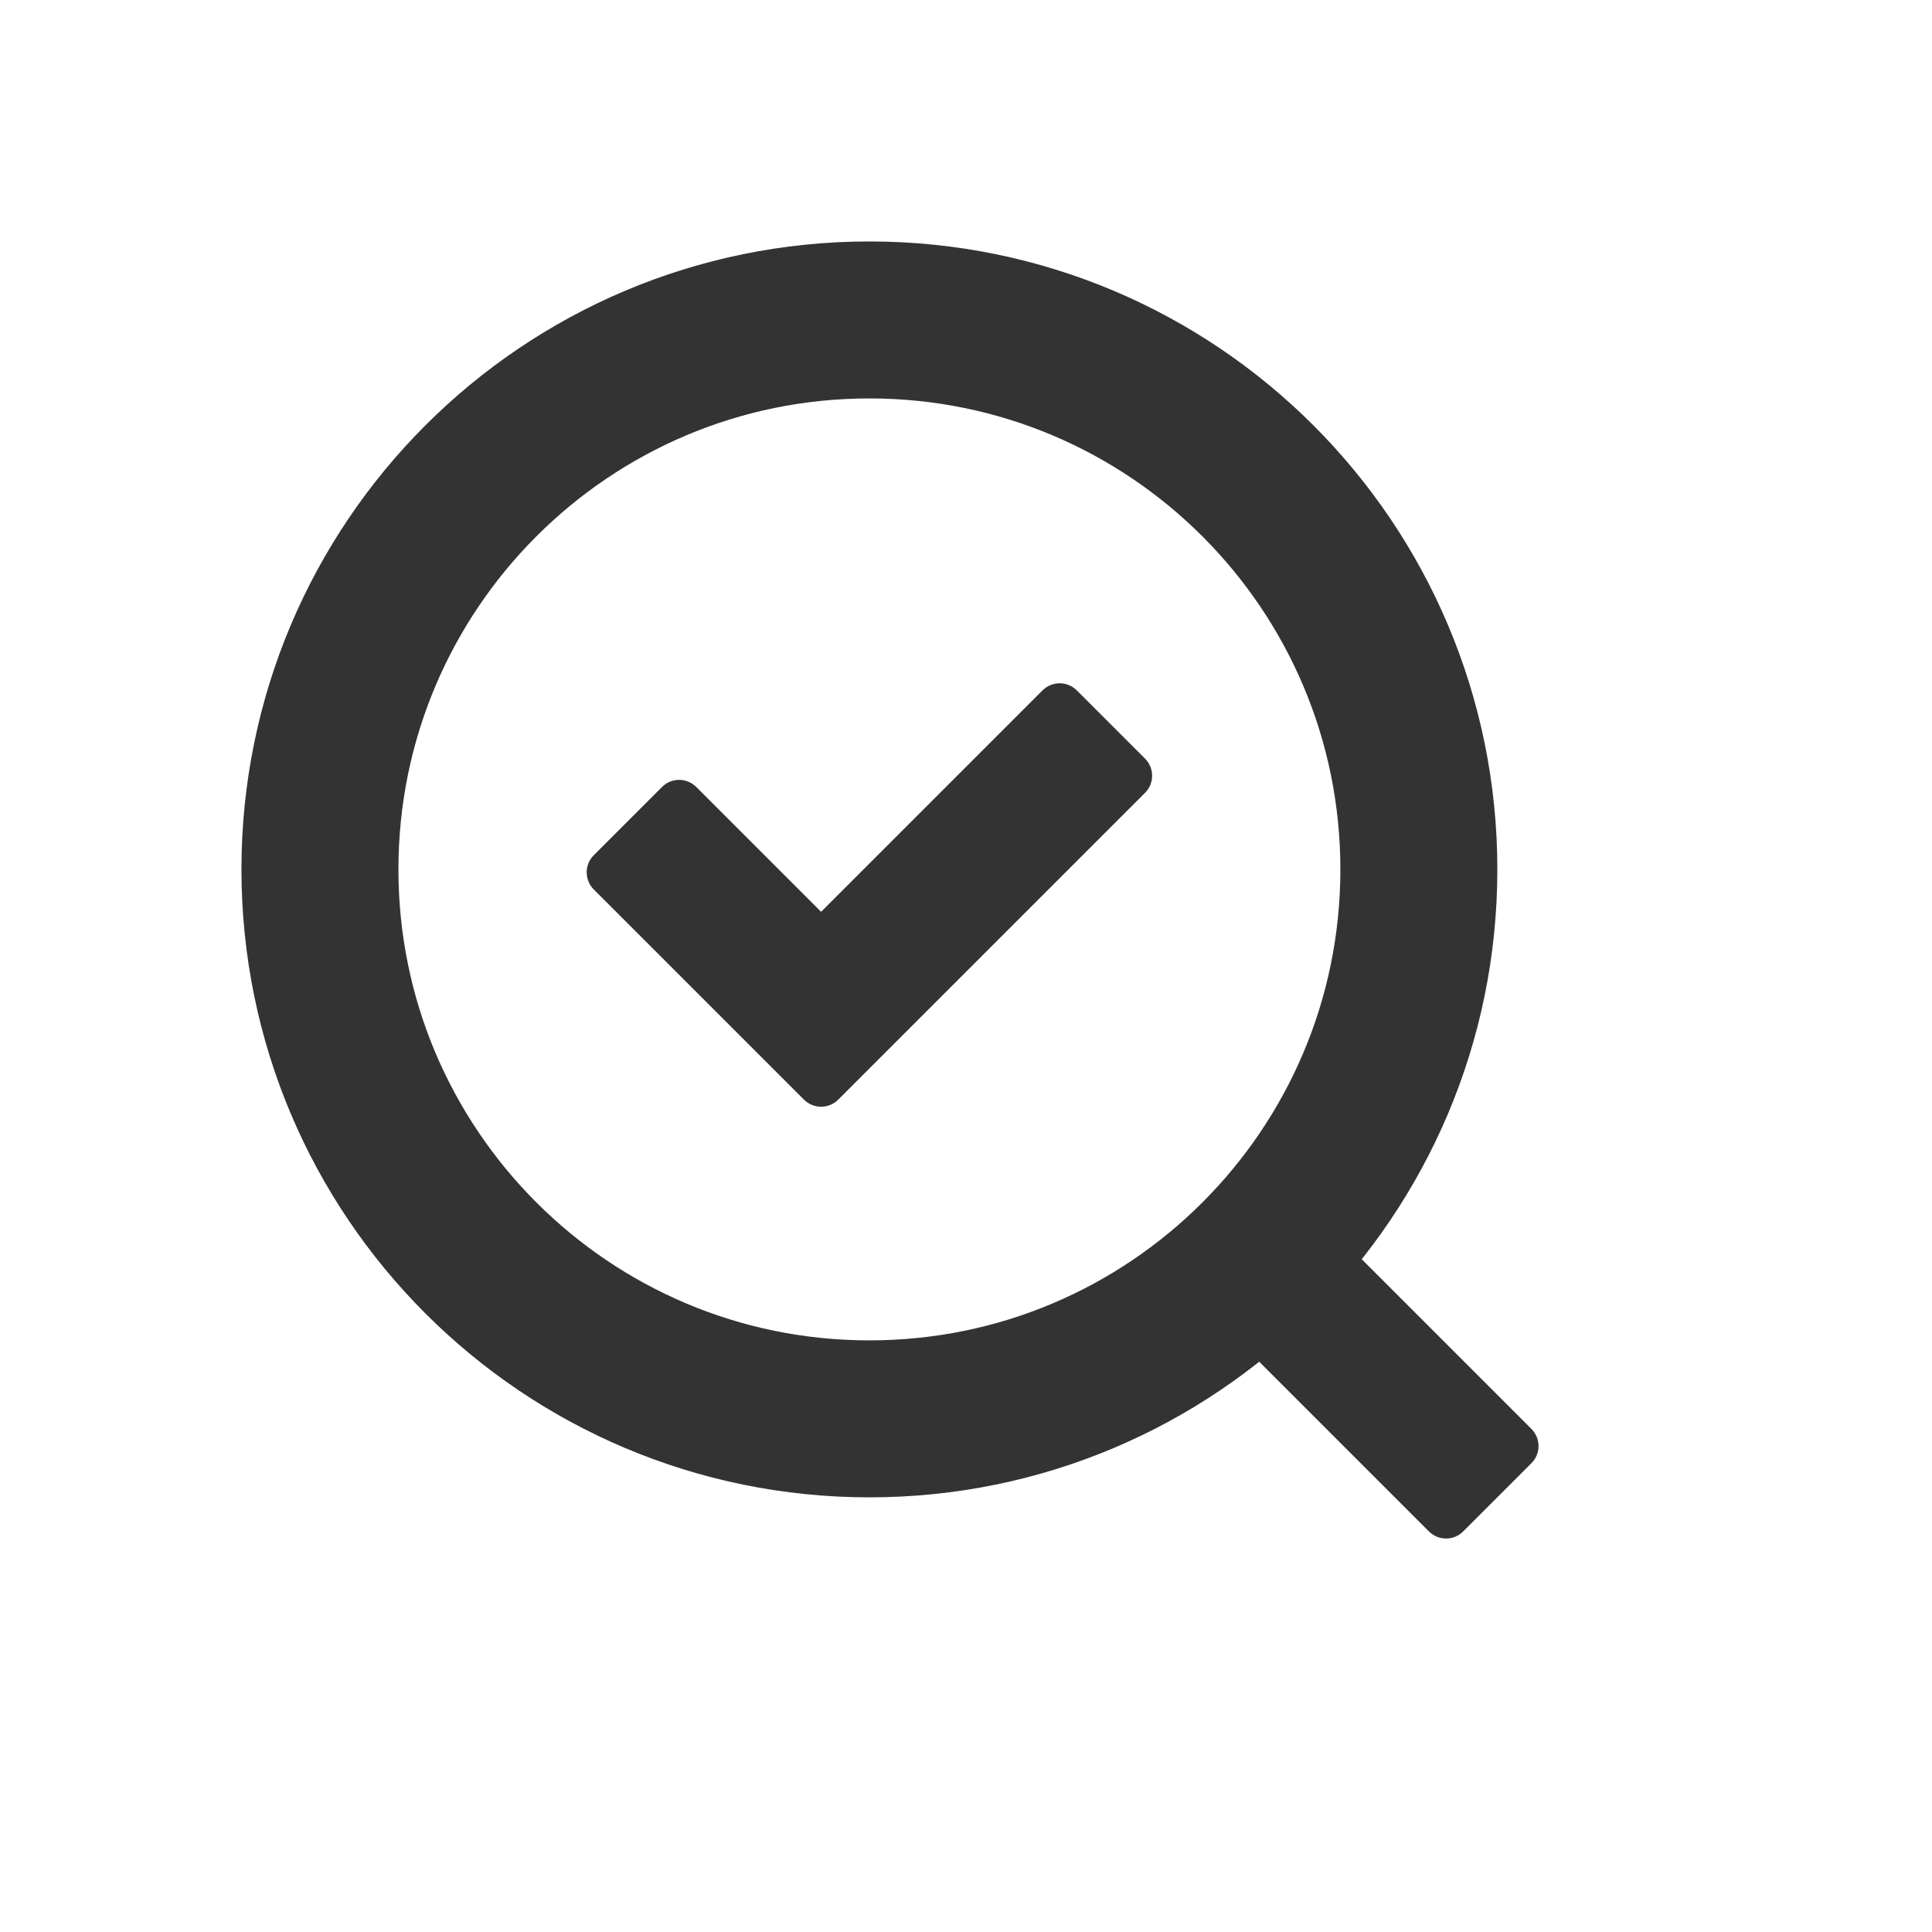
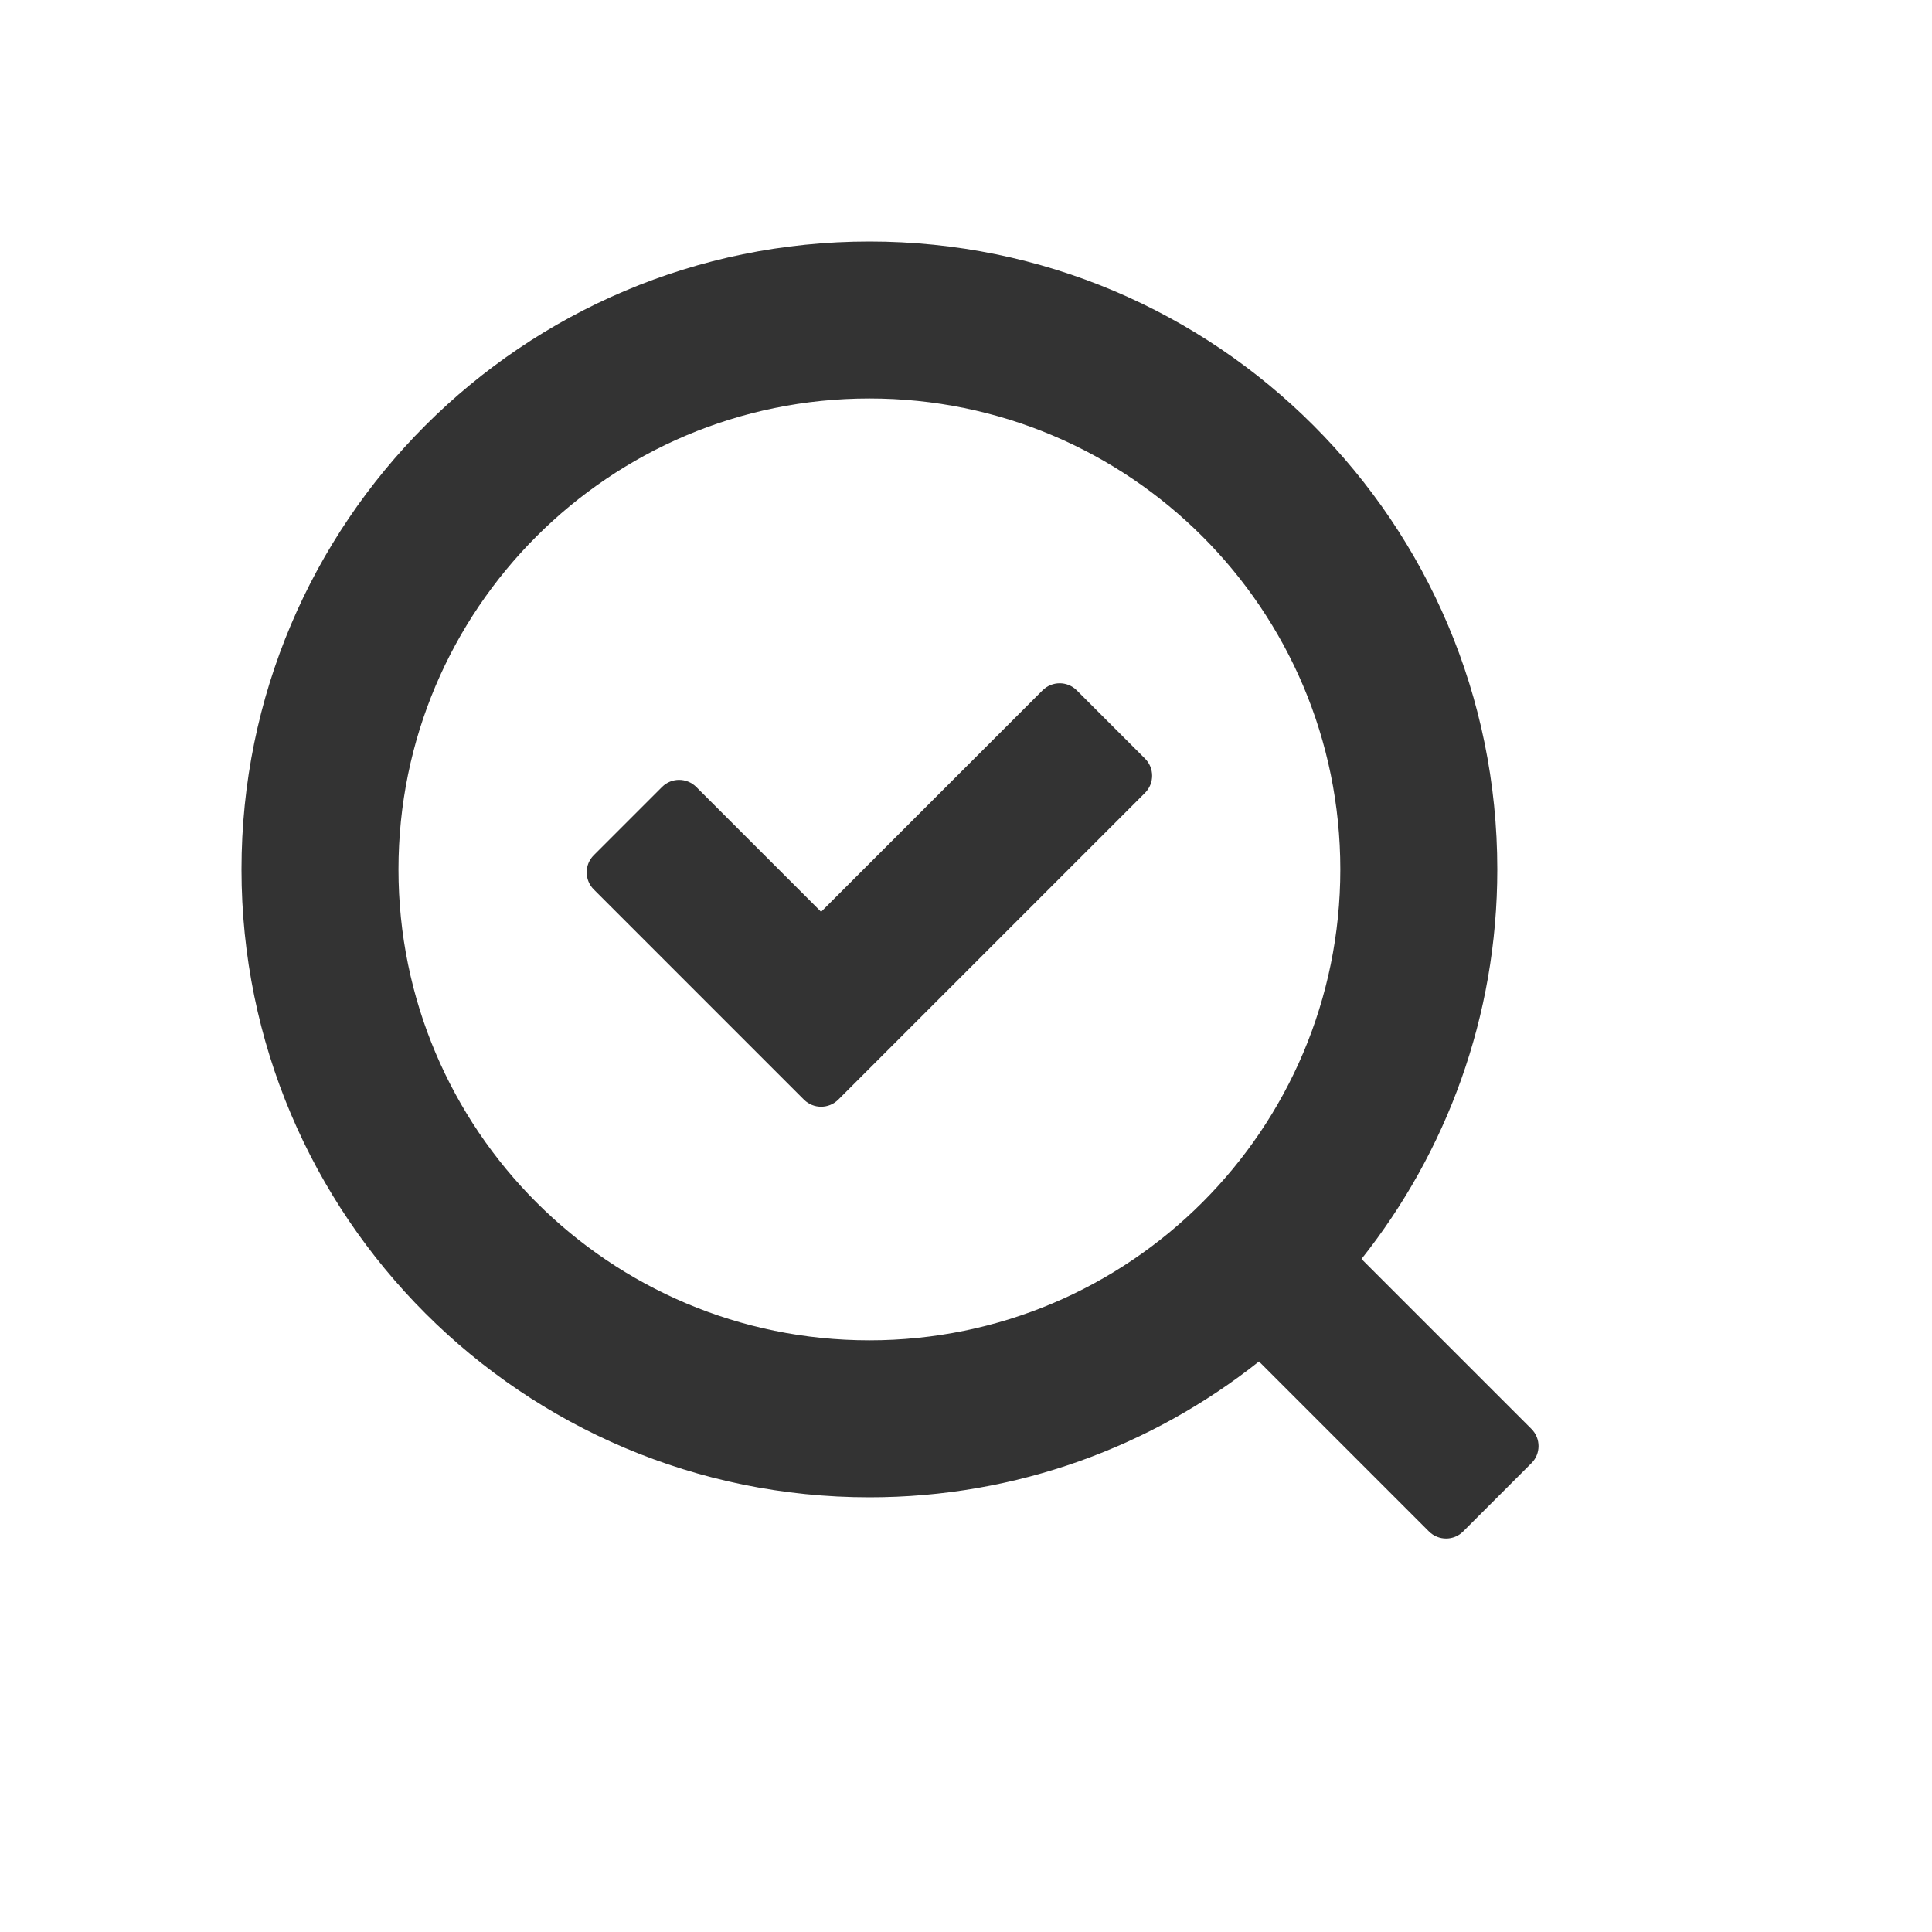
<svg xmlns="http://www.w3.org/2000/svg" width="20" height="20" viewBox="0 0 20 20" fill="none">
-   <circle cx="9" cy="9" r="5.688" stroke="#333333" stroke-width="1.625" />
-   <path d="M15.854 14.793C15.951 14.891 15.951 15.049 15.854 15.146L15.146 15.854C15.049 15.951 14.891 15.951 14.793 15.854L12.146 13.207C12.049 13.109 12.049 12.951 12.146 12.854L12.854 12.146C12.951 12.049 13.109 12.049 13.207 12.146L15.854 14.793Z" fill="#333333" />
-   <path d="M11.854 7.854C11.951 7.951 11.951 8.109 11.854 8.207L8.677 11.384C8.579 11.481 8.421 11.481 8.323 11.384L6.146 9.207C6.049 9.109 6.049 8.951 6.146 8.854L6.854 8.146C6.951 8.049 7.109 8.049 7.207 8.146L8.5 9.439L10.793 7.146C10.891 7.049 11.049 7.049 11.146 7.146L11.854 7.854Z" fill="#333333" />
+   <path d="M10.793 7.146C10.891 7.049 11.049 7.049 11.146 7.146L11.854 7.854C11.951 7.951 11.951 8.109 11.854 8.207L8.677 11.384C8.579 11.481 8.421 11.481 8.323 11.384L6.146 9.207C6.049 9.109 6.049 8.951 6.146 8.854L6.854 8.146C6.951 8.049 7.109 8.049 7.207 8.146L8.5 9.439L10.793 7.146Z" fill="#333333" />
+   <path fill-rule="evenodd" clip-rule="evenodd" d="M9 2.5C12.59 2.5 15.5 5.41 15.5 9C15.5 10.525 14.973 11.925 14.094 13.033L15.854 14.793C15.951 14.891 15.951 15.049 15.854 15.146L15.146 15.854C15.049 15.951 14.891 15.951 14.793 15.854L13.033 14.094C11.925 14.973 10.525 15.5 9 15.5C5.41 15.5 2.5 12.59 2.5 9C2.5 5.41 5.41 2.5 9 2.5ZM9 4.125C6.308 4.125 4.125 6.308 4.125 9C4.125 11.692 6.308 13.875 9 13.875C11.692 13.875 13.875 11.692 13.875 9C13.875 6.308 11.692 4.125 9 4.125Z" fill="#333333" />
</svg>
